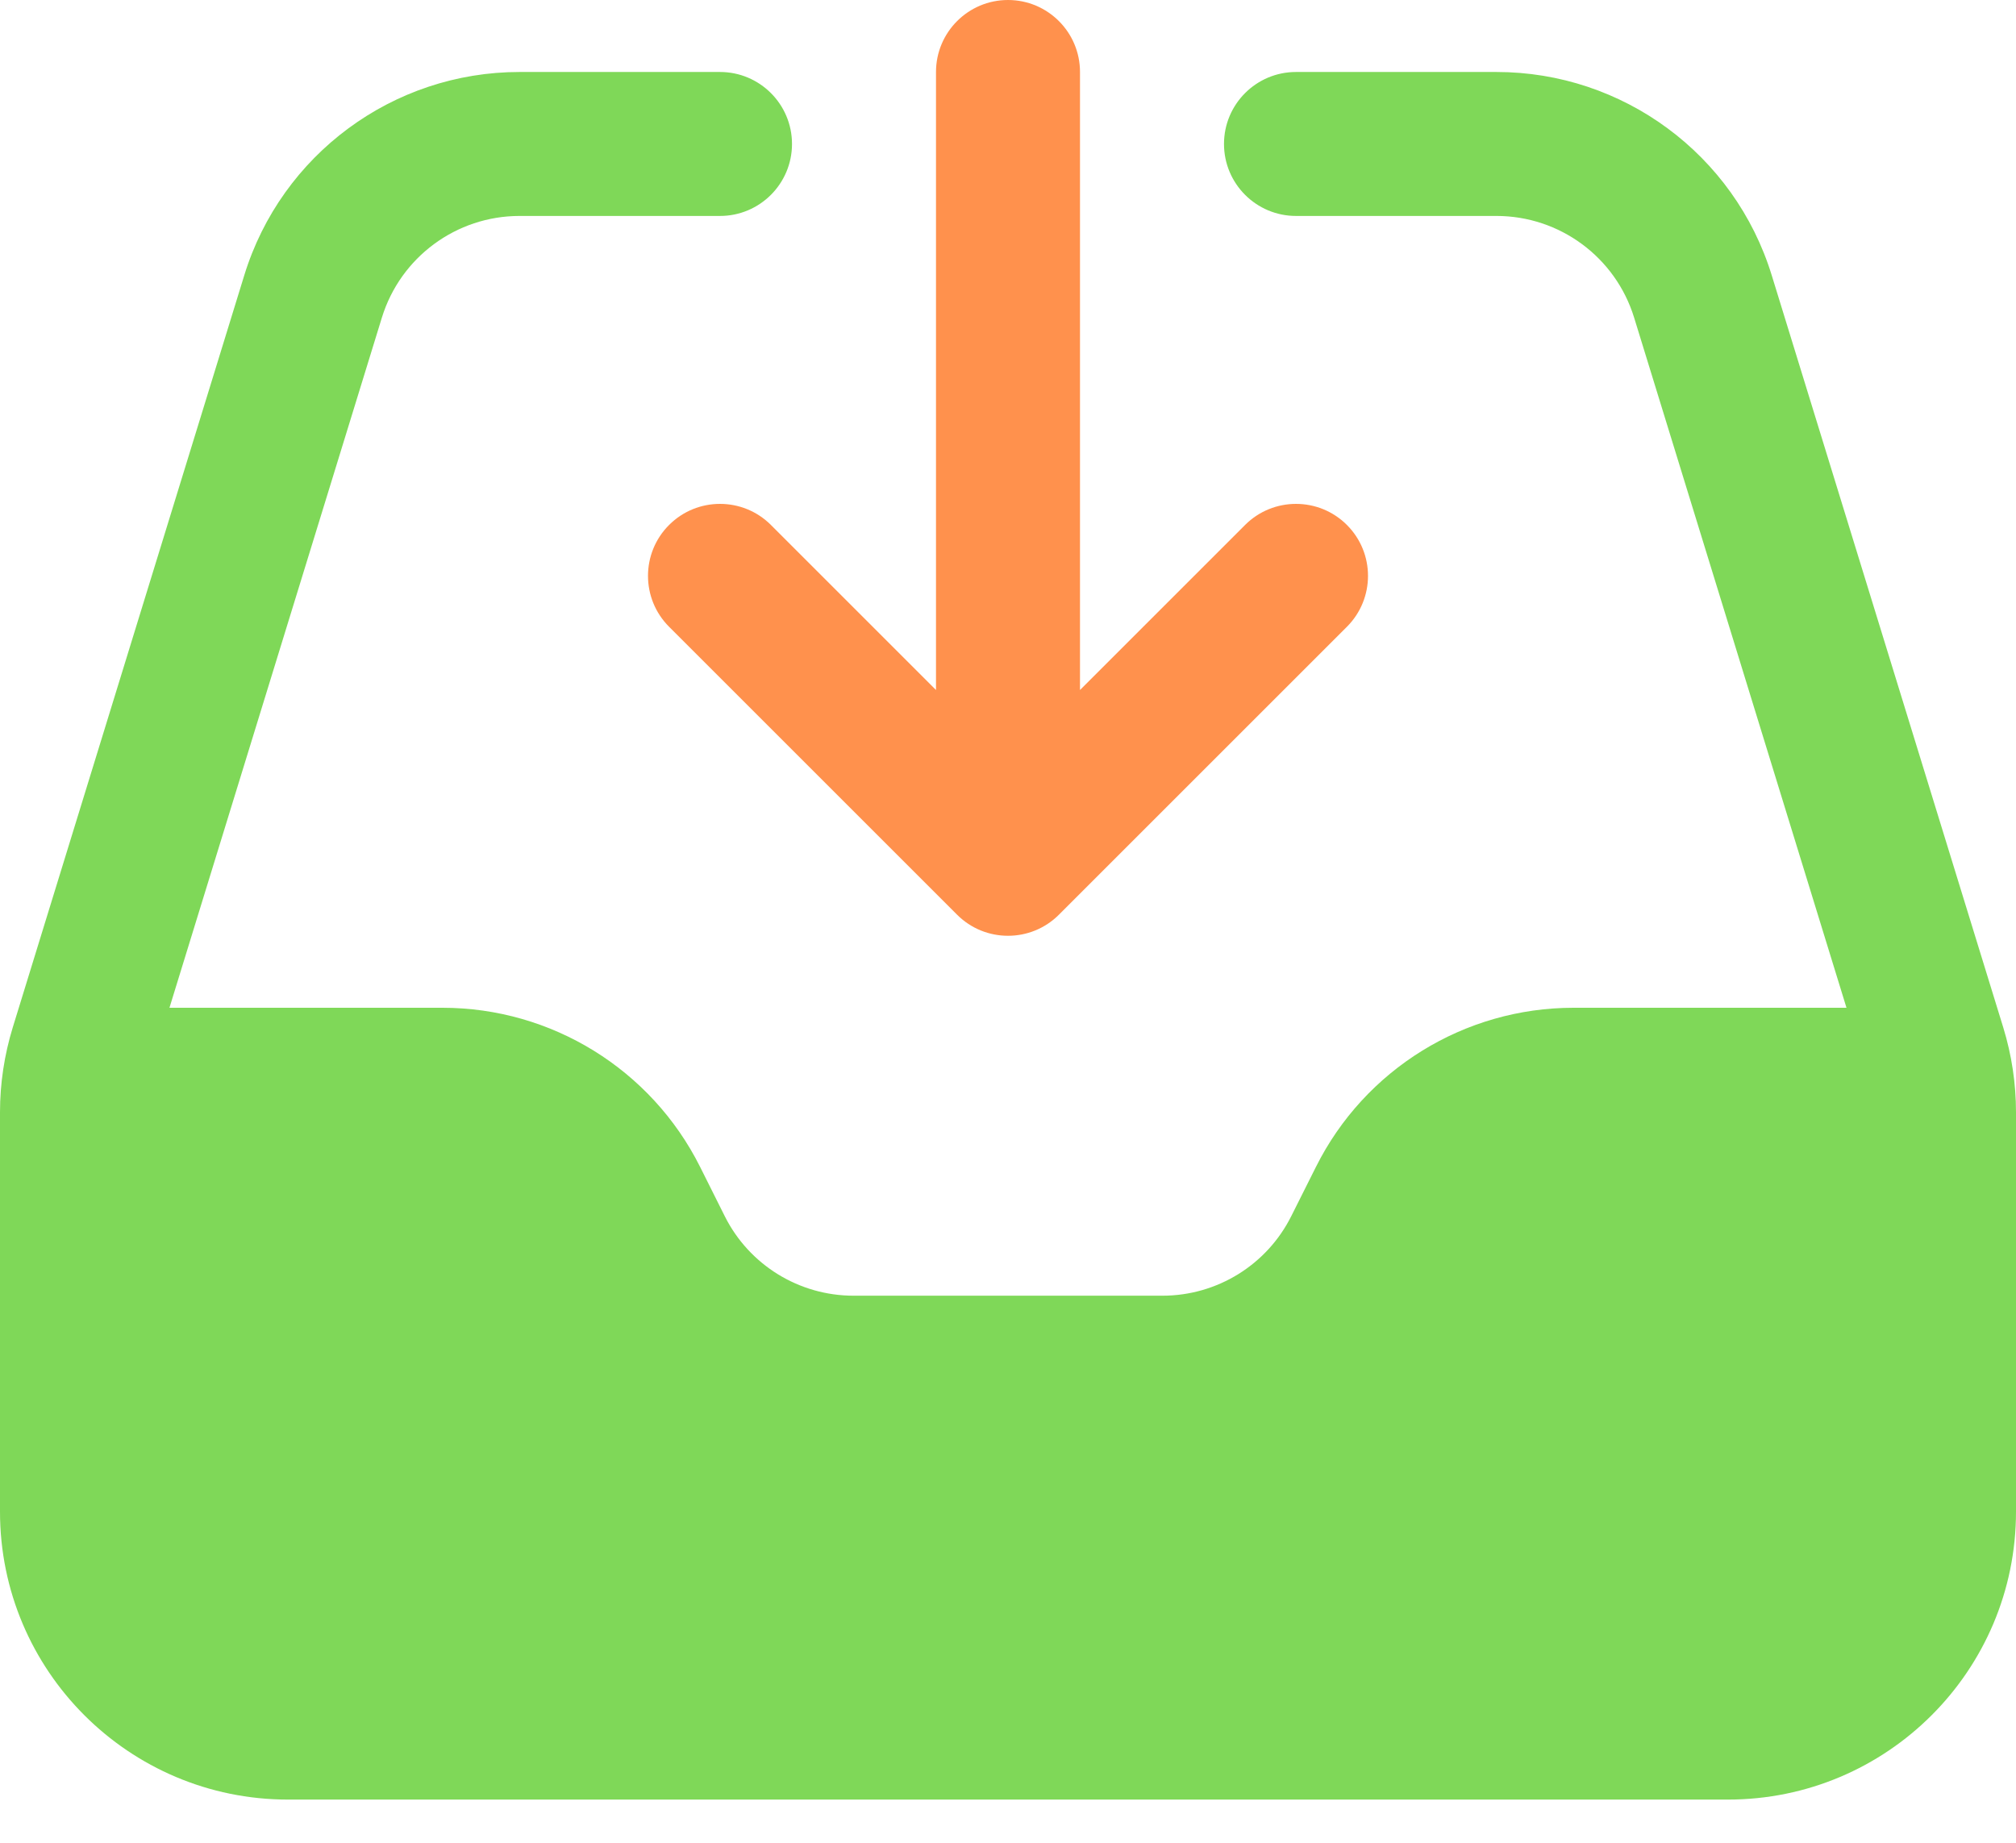
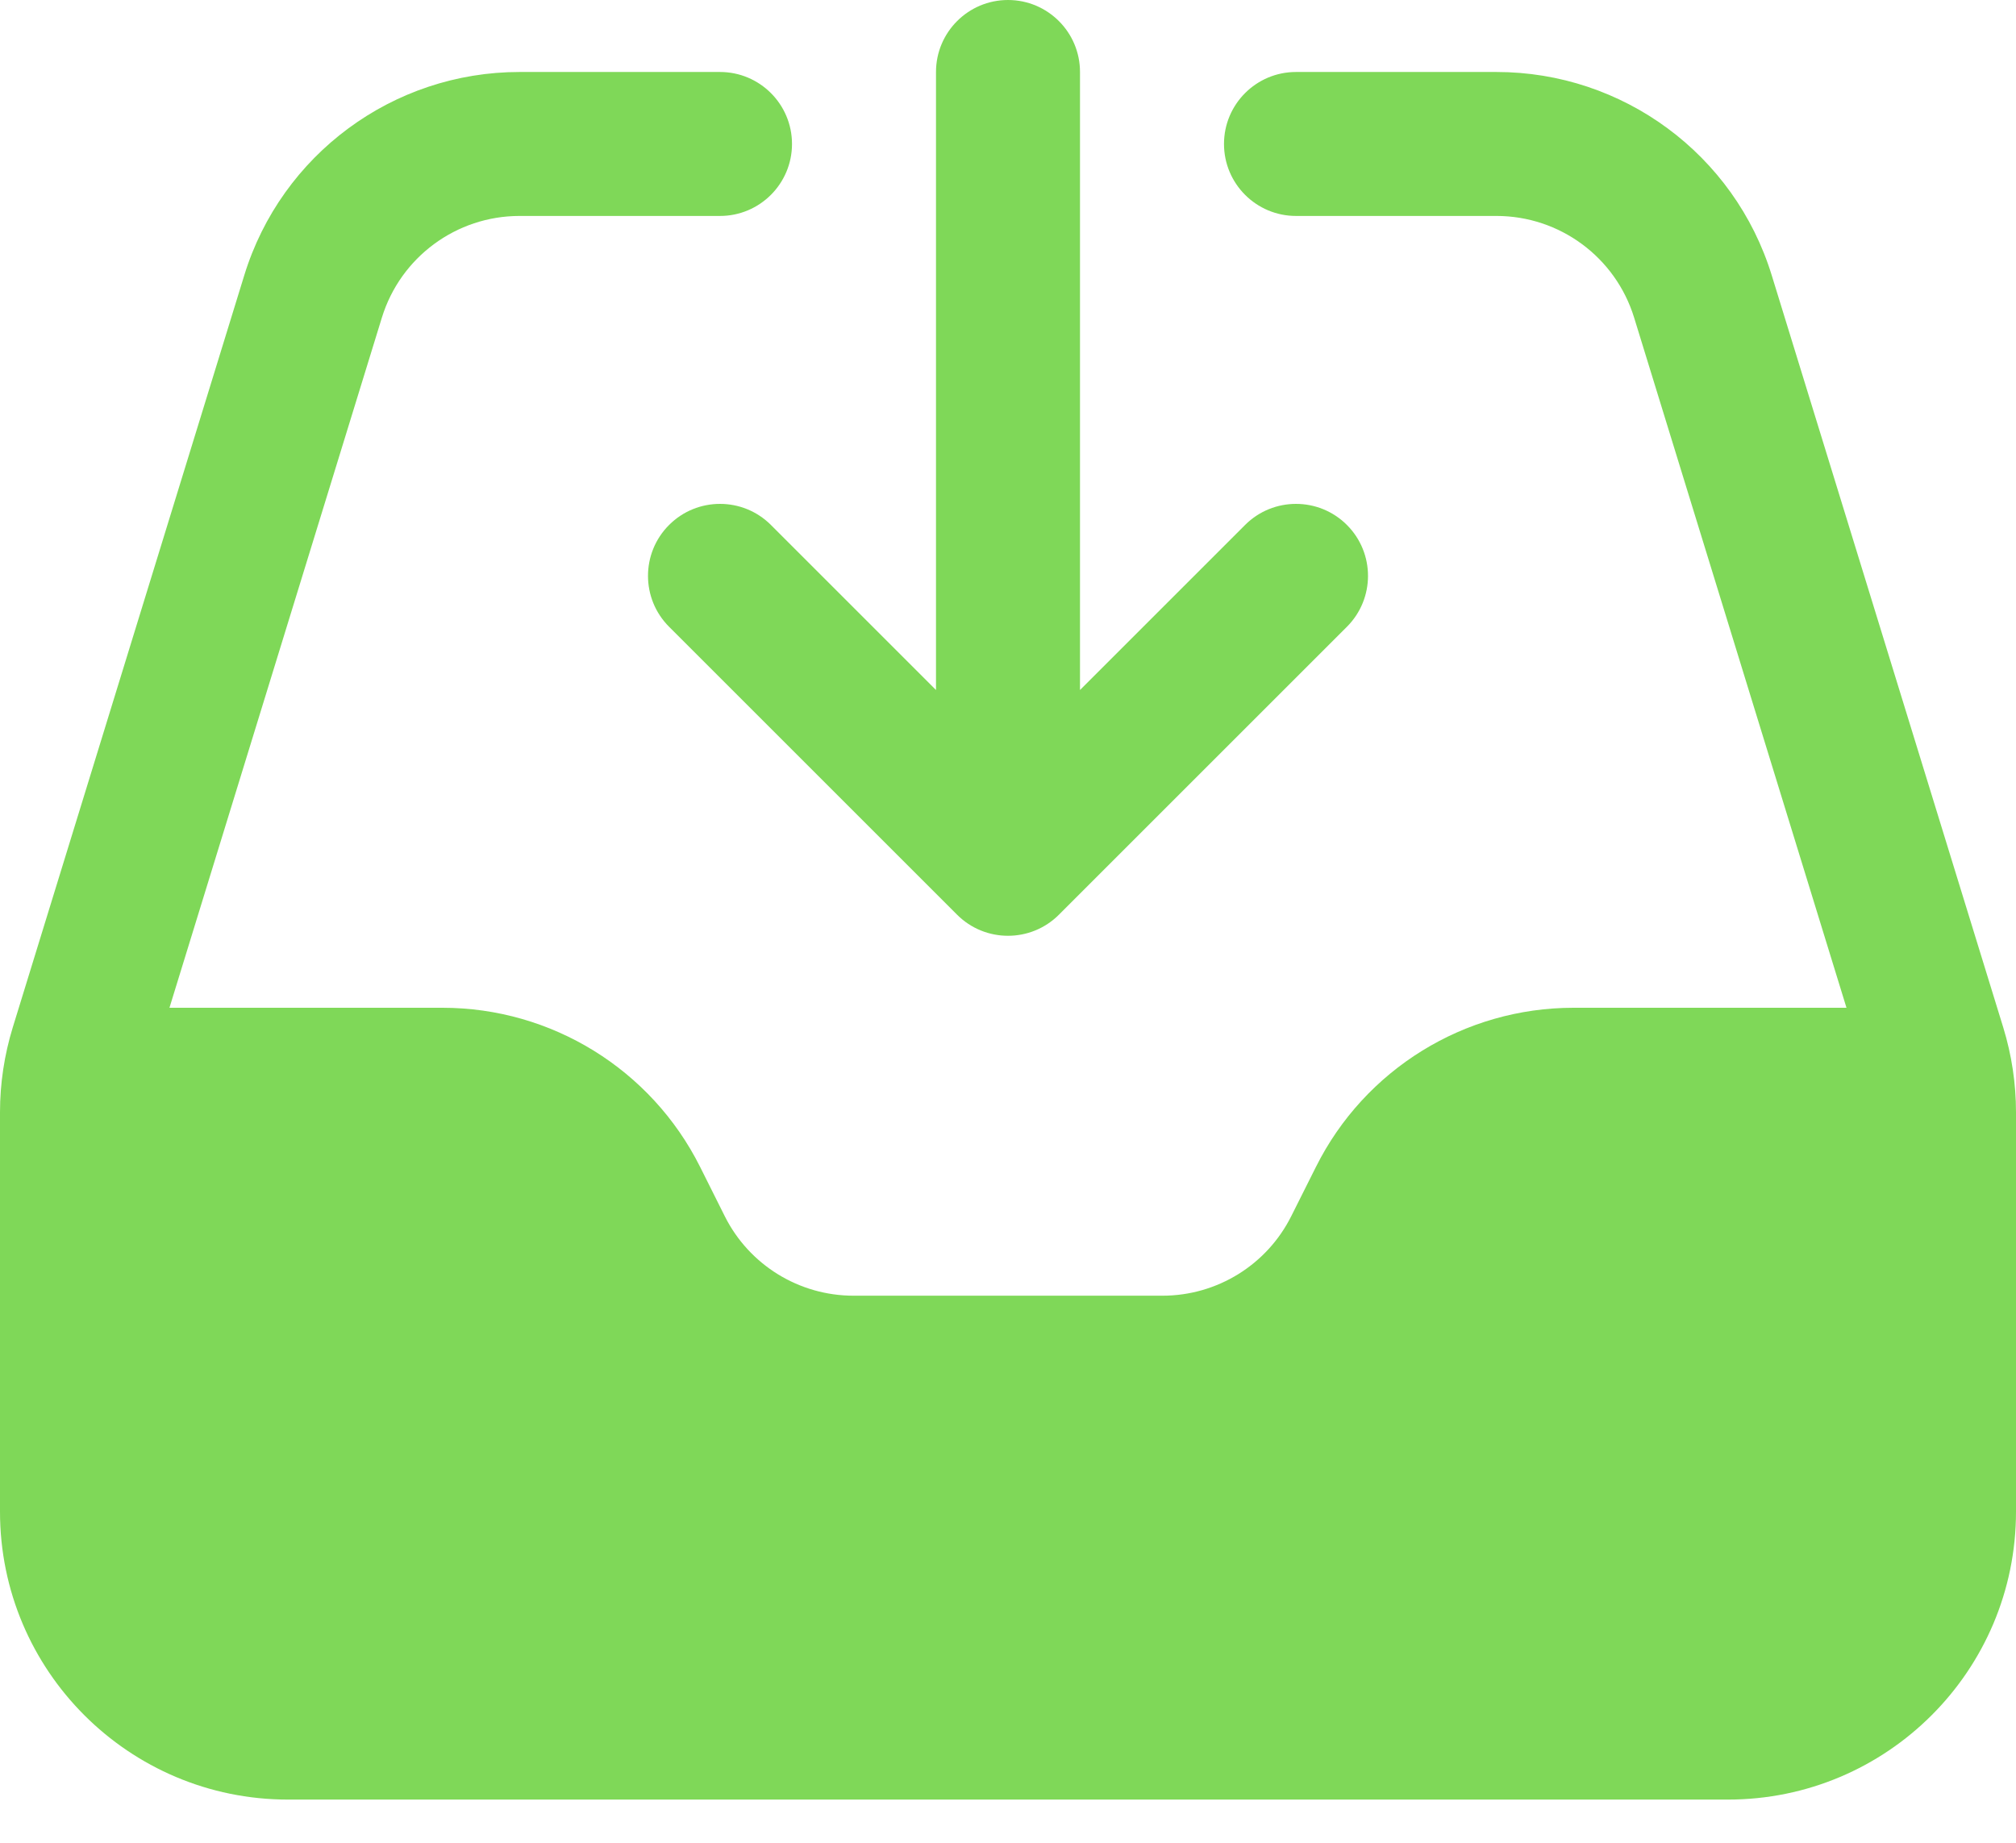
<svg xmlns="http://www.w3.org/2000/svg" width="35" height="32" viewBox="0 0 35 32" fill="none">
  <path fill-rule="evenodd" clip-rule="evenodd" d="M6.63 5.515C6.953 4.466 7.922 3.75 9.02 3.75H12.5C13.19 3.75 13.75 3.19 13.75 2.5C13.75 1.81 13.19 1.25 12.5 1.25H9.02C6.825 1.25 4.886 2.682 4.241 4.78L0.221 17.843C0.075 18.32 0 18.816 0 19.314V26.25C0 29.011 2.239 31.25 5 31.25H30C32.761 31.25 35 29.011 35 26.25V19.314C35 18.816 34.925 18.32 34.779 17.843L30.759 4.78C30.114 2.682 28.175 1.25 25.98 1.25H22.5C21.81 1.25 21.25 1.81 21.25 2.5C21.25 3.19 21.81 3.75 22.5 3.75H25.98C27.078 3.75 28.047 4.466 28.37 5.515L32.057 17.5H27.318C25.424 17.5 23.692 18.57 22.846 20.264L22.418 21.118C21.995 21.965 21.129 22.5 20.182 22.5H14.818C13.871 22.5 13.005 21.965 12.582 21.118L12.155 20.264C11.307 18.57 9.576 17.5 7.682 17.5H2.942L6.63 5.515Z" fill="#7FD858" />
-   <path fill-rule="evenodd" clip-rule="evenodd" d="M17.5 0C18.19 0 18.75 0.56 18.75 1.25V11.982L21.616 9.116C22.104 8.628 22.896 8.628 23.384 9.116C23.872 9.604 23.872 10.396 23.384 10.884L18.384 15.884C17.896 16.372 17.104 16.372 16.616 15.884L11.616 10.884C11.128 10.396 11.128 9.604 11.616 9.116C12.104 8.628 12.896 8.628 13.384 9.116L16.25 11.982V1.25C16.25 0.56 16.81 0 17.5 0Z" fill="#FF914D" />
+   <path fill-rule="evenodd" clip-rule="evenodd" d="M17.5 0C18.19 0 18.75 0.56 18.75 1.25V11.982L21.616 9.116C22.104 8.628 22.896 8.628 23.384 9.116C23.872 9.604 23.872 10.396 23.384 10.884L18.384 15.884C17.896 16.372 17.104 16.372 16.616 15.884L11.616 10.884C11.128 10.396 11.128 9.604 11.616 9.116C12.104 8.628 12.896 8.628 13.384 9.116L16.25 11.982V1.25C16.25 0.56 16.81 0 17.5 0Z" fill="#7FD858" />
</svg>
